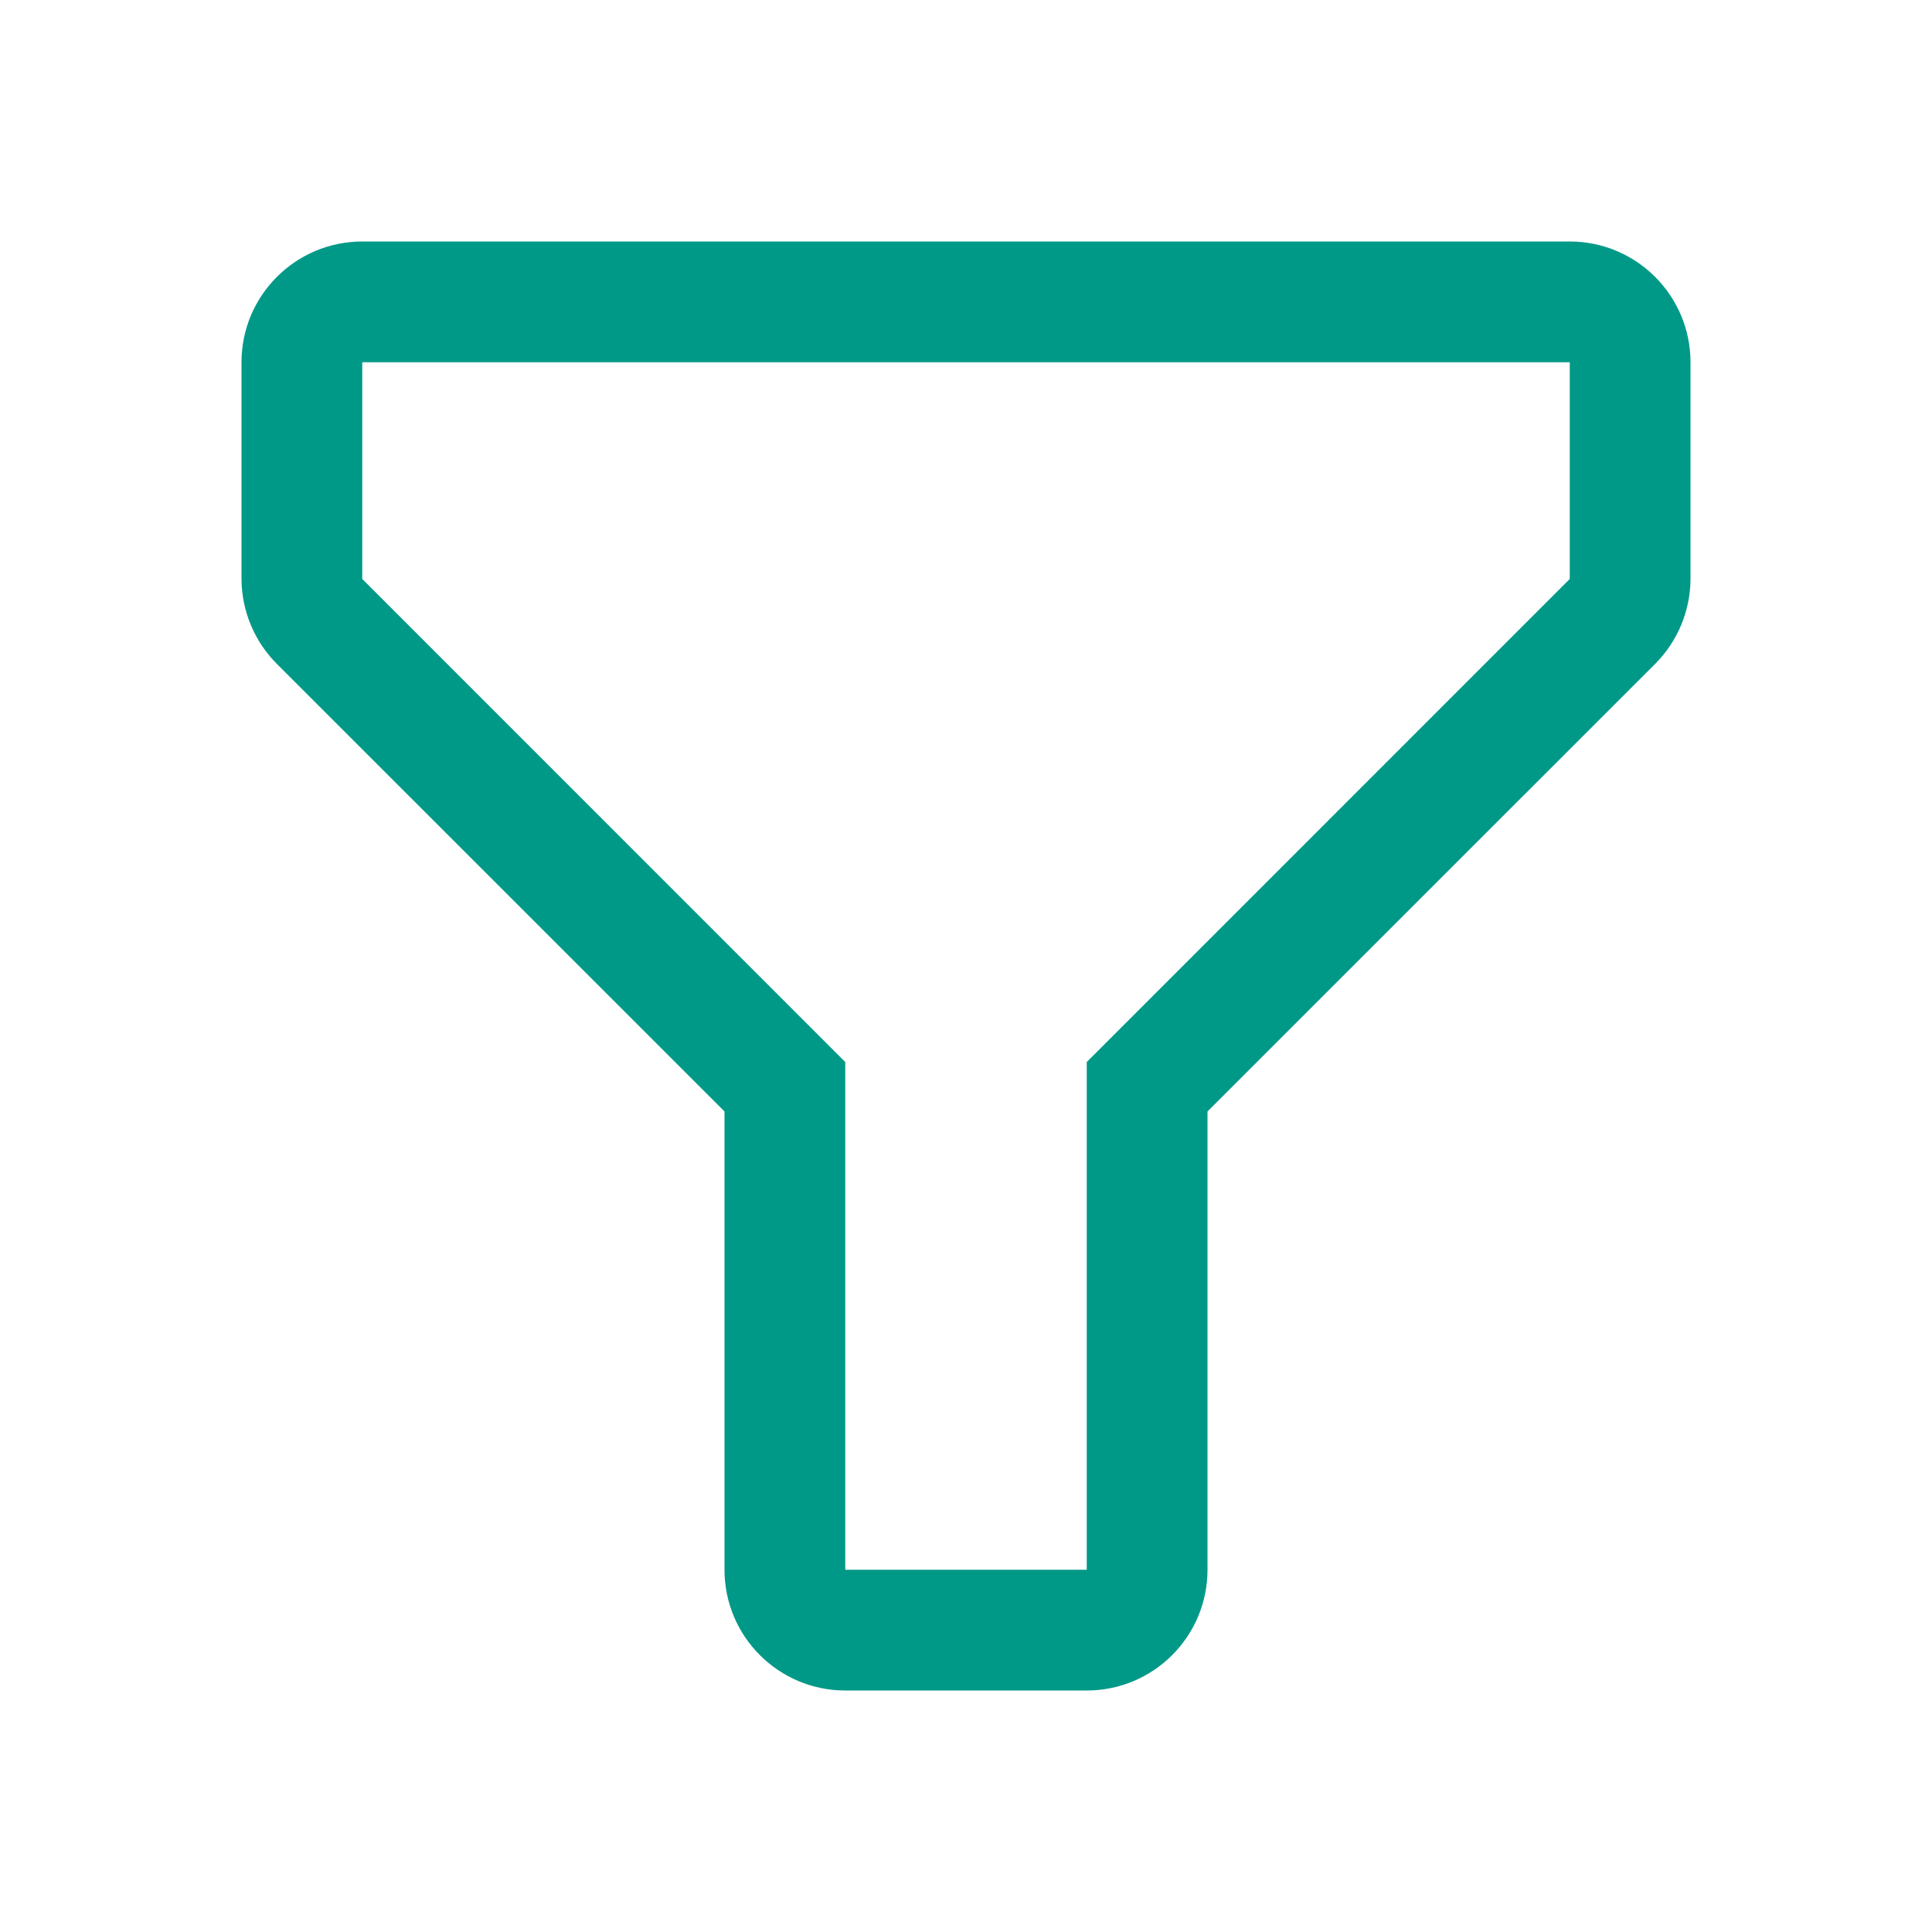
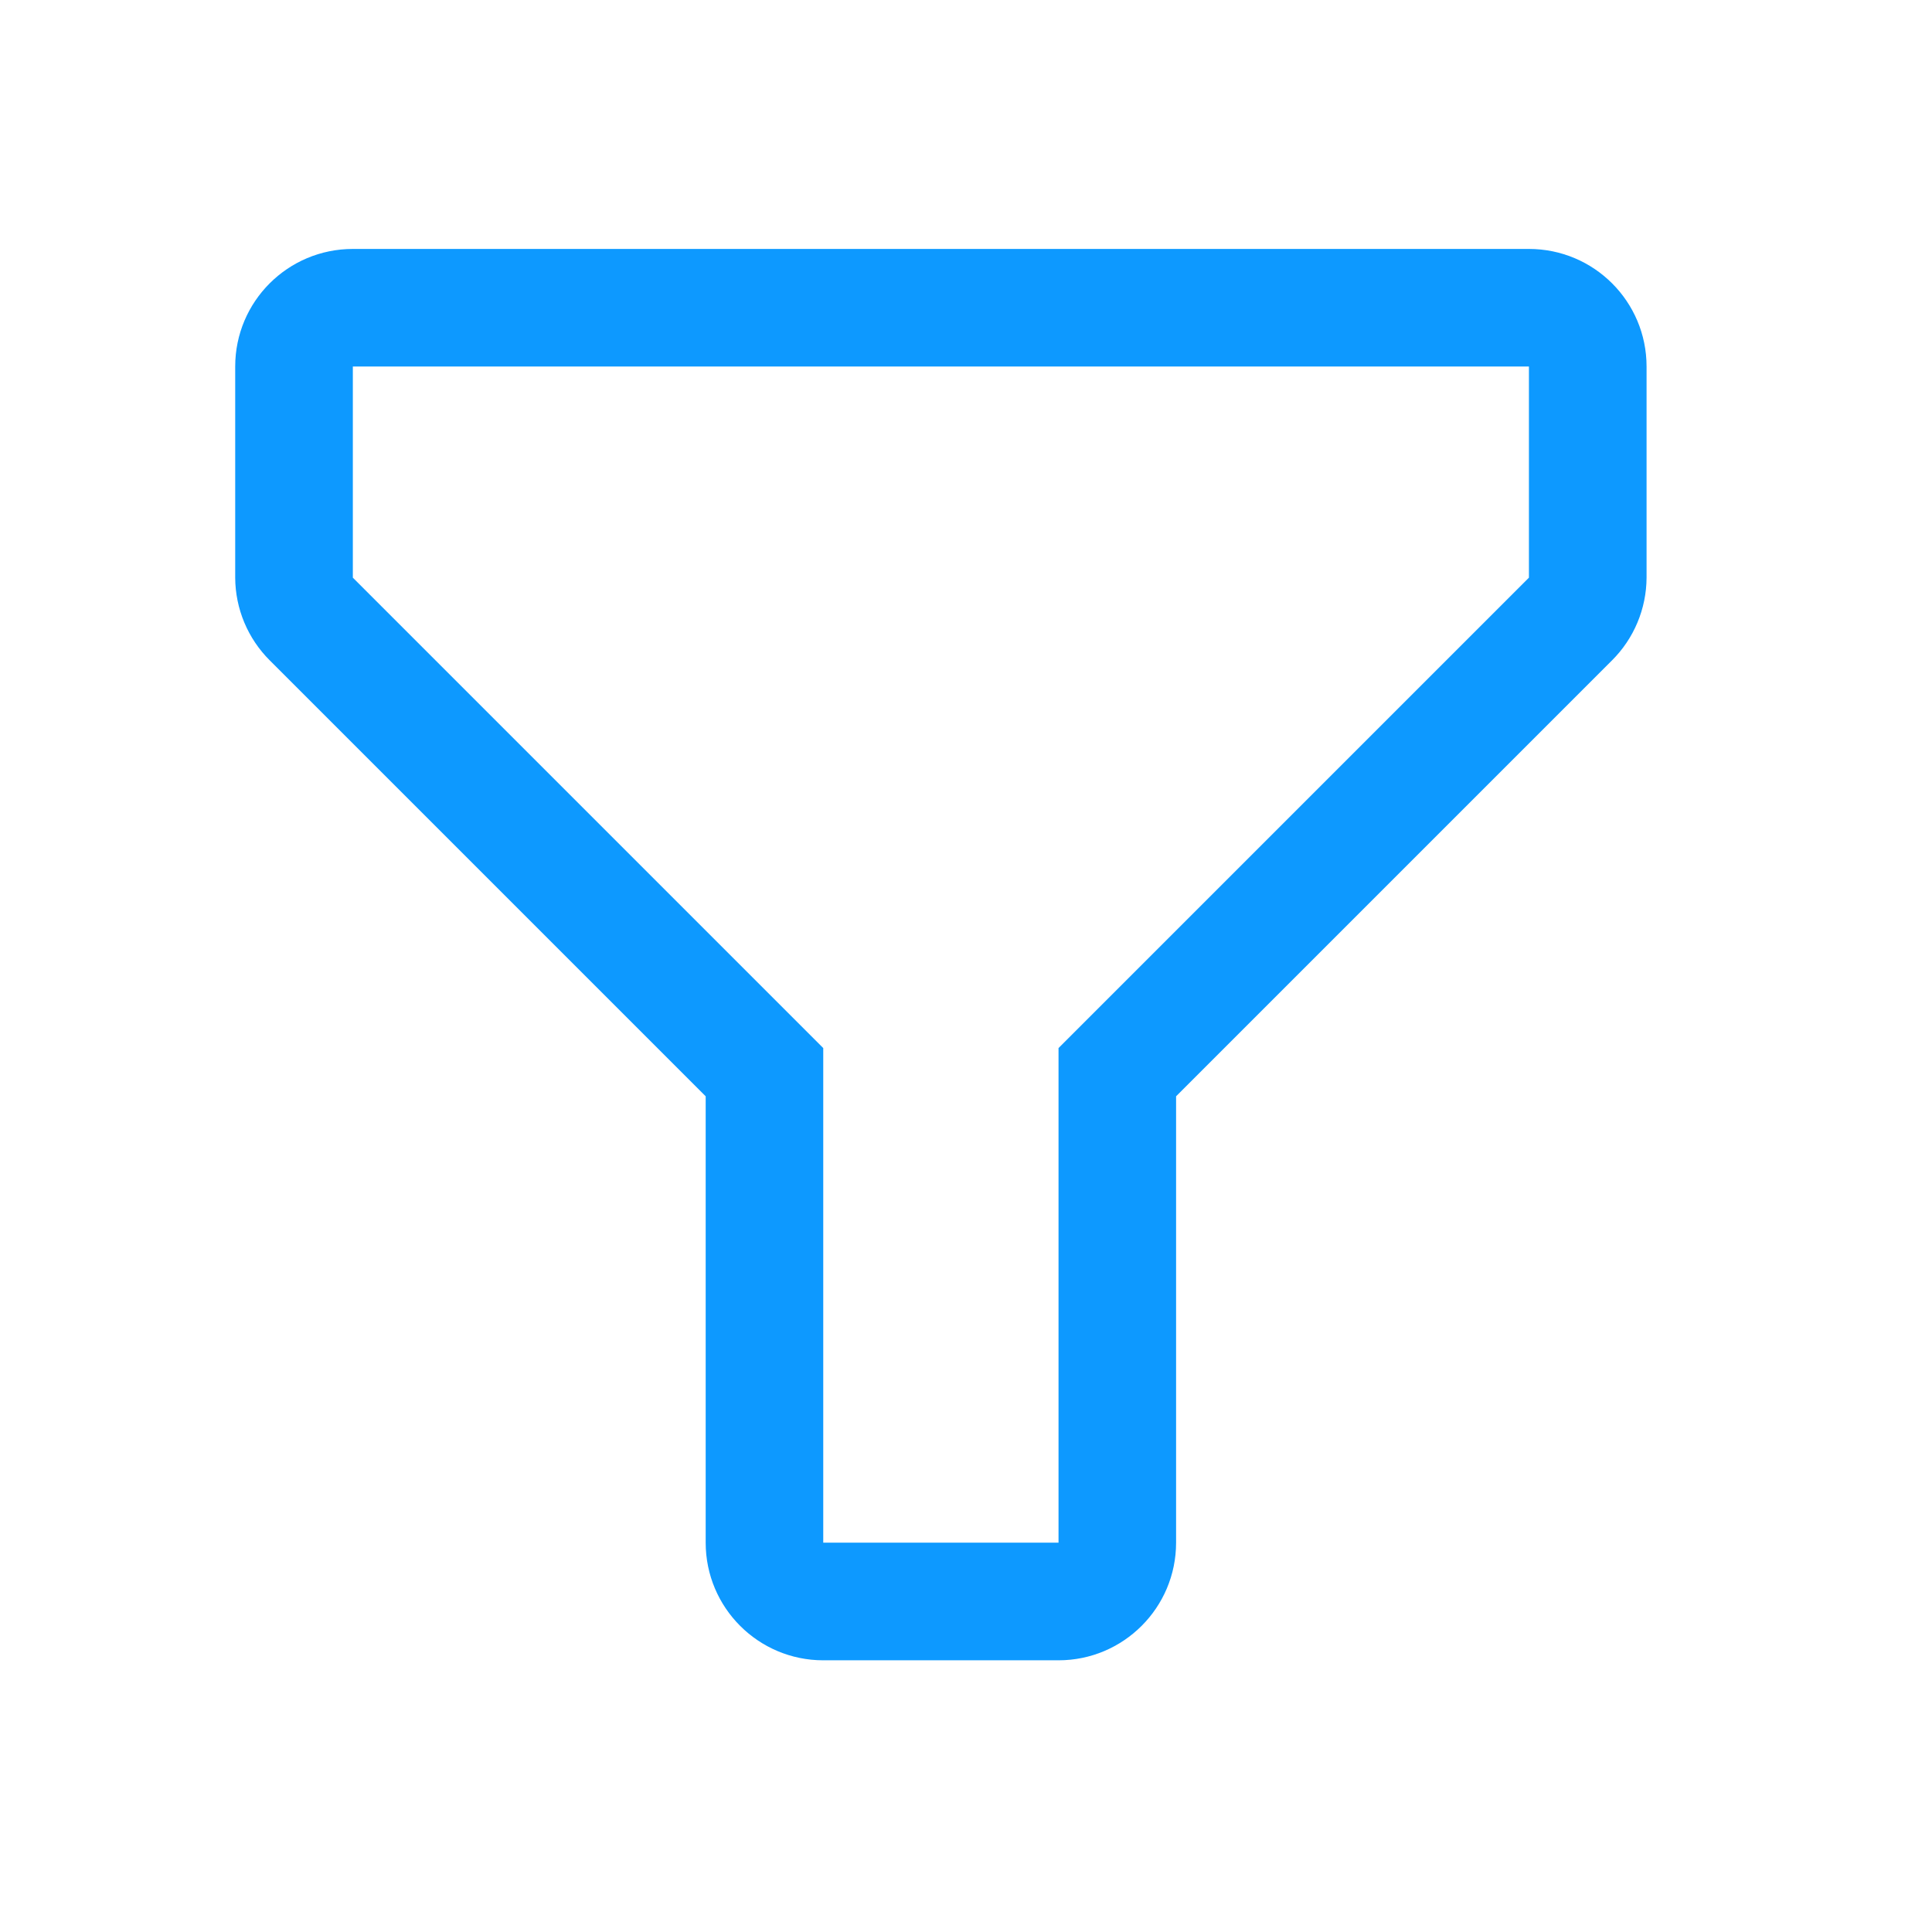
- <svg xmlns="http://www.w3.org/2000/svg" width="24" height="24" viewBox="0 0 24 24" fill="none">
-   <path fill-rule="evenodd" clip-rule="evenodd" d="M13.5 21H10.5C9.672 21 9 20.328 9 19.5V13.807L3.442 8.25C3.161 7.97 3.002 7.59 3 7.192V4.5C3 3.672 3.672 3 4.5 3H19.5C20.328 3 21 3.672 21 4.5V7.192C20.998 7.59 20.839 7.97 20.558 8.25L15 13.807V19.5C15 20.328 14.329 21 13.5 21ZM4.5 4.5V7.192L10.5 13.193V19.5H13.5V13.193L19.5 7.192V4.5H4.5Z" fill="#009987" />
+ <svg xmlns="http://www.w3.org/2000/svg" width="27" height="27" viewBox="0 0 27 27" fill="none">
+   <path fill-rule="evenodd" clip-rule="evenodd" d="M14.793 23.203H11.505C10.598 23.203 9.862 22.467 9.862 21.559V15.321L3.772 9.231C3.463 8.924 3.289 8.508 3.287 8.073V5.122C3.287 4.214 4.023 3.479 4.931 3.479H21.367C22.275 3.479 23.011 4.214 23.011 5.122V8.073C23.009 8.508 22.835 8.924 22.526 9.231L16.436 15.321V21.559C16.436 22.467 15.7 23.203 14.793 23.203ZM4.931 5.122V8.073L11.505 14.647V21.559H14.793V14.647L21.367 8.073V5.122H4.931Z" fill="#0D99FF" />
</svg>
